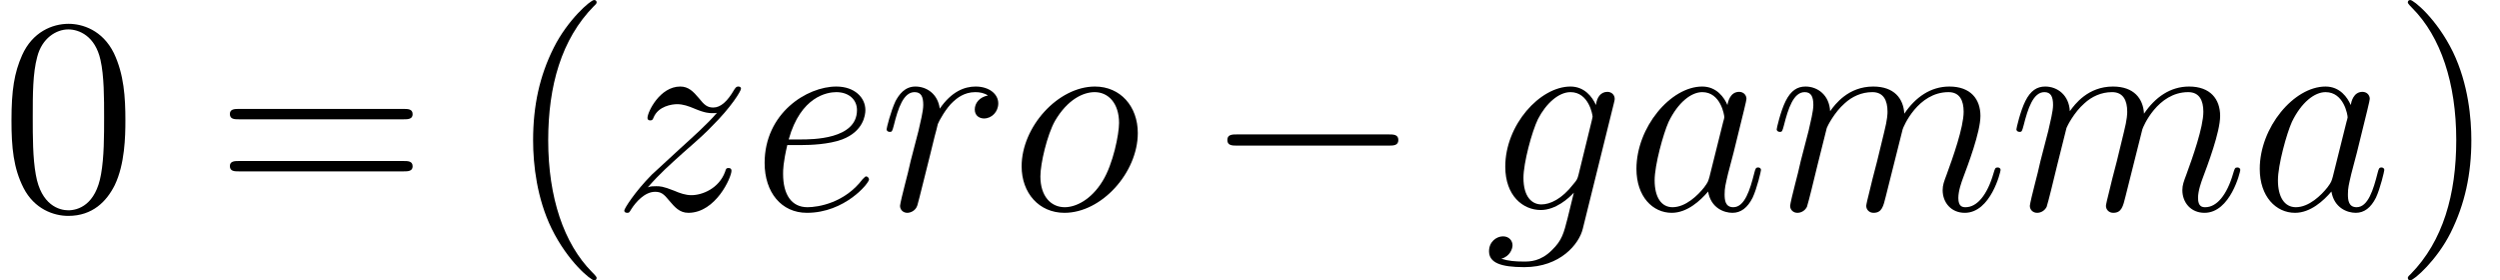
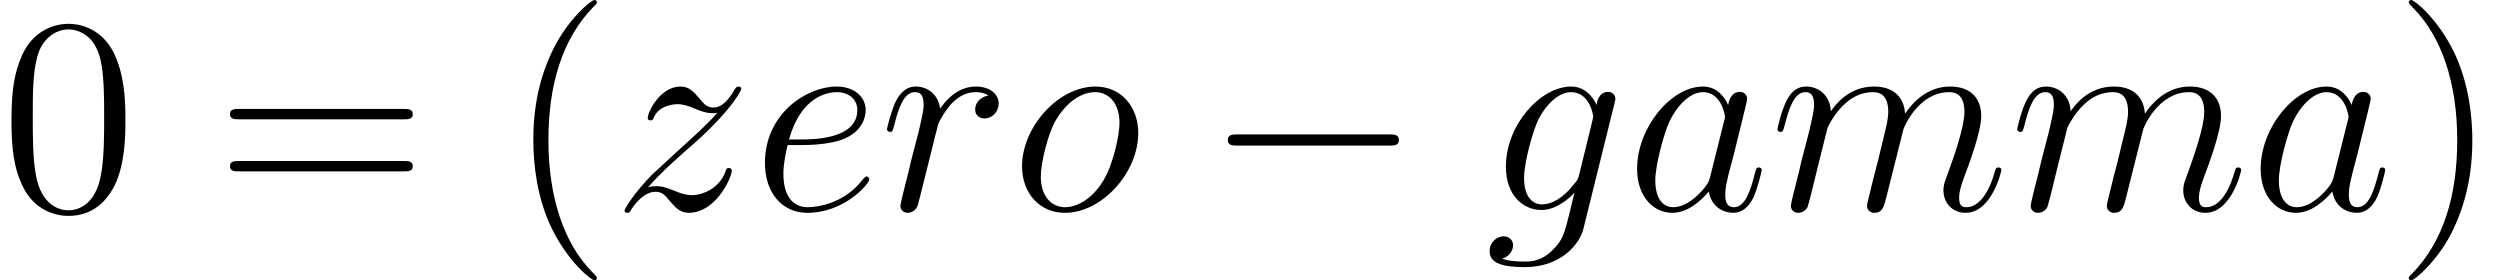
- <svg xmlns="http://www.w3.org/2000/svg" xmlns:xlink="http://www.w3.org/1999/xlink" version="1.1" width="106.742pt" height="11.955pt" viewBox="179.755 83.885 106.742 11.955">
+ <svg xmlns="http://www.w3.org/2000/svg" xmlns:xlink="http://www.w3.org/1999/xlink" width="142.323" height="15.94" version="1.1" viewBox="179.755 83.885 106.742 11.955">
  <defs>
    <path id="g0-0" d="M7.878-2.75C8.082-2.75 8.297-2.75 8.297-2.989S8.082-3.228 7.878-3.228H1.411C1.207-3.228 .992-3.228 .992-2.989S1.207-2.75 1.411-2.75H7.878Z" />
    <path id="g1-97" d="M3.599-1.423C3.539-1.219 3.539-1.196 3.371-.968C3.108-.634 2.582-.12 2.02-.12C1.53-.12 1.255-.562 1.255-1.267C1.255-1.925 1.626-3.264 1.853-3.766C2.26-4.603 2.821-5.033 3.288-5.033C4.077-5.033 4.232-4.053 4.232-3.957C4.232-3.945 4.196-3.79 4.184-3.766L3.599-1.423ZM4.364-4.483C4.232-4.794 3.909-5.272 3.288-5.272C1.937-5.272 .478-3.527 .478-1.757C.478-.574 1.172 .12 1.985 .12C2.642 .12 3.204-.395 3.539-.789C3.658-.084 4.22 .12 4.579 .12S5.224-.096 5.44-.526C5.631-.933 5.798-1.662 5.798-1.71C5.798-1.769 5.75-1.817 5.679-1.817C5.571-1.817 5.559-1.757 5.511-1.578C5.332-.873 5.105-.12 4.615-.12C4.268-.12 4.244-.43 4.244-.669C4.244-.944 4.28-1.076 4.388-1.542C4.471-1.841 4.531-2.104 4.627-2.451C5.069-4.244 5.177-4.674 5.177-4.746C5.177-4.914 5.045-5.045 4.866-5.045C4.483-5.045 4.388-4.627 4.364-4.483Z" />
    <path id="g1-101" d="M2.14-2.774C2.463-2.774 3.276-2.798 3.85-3.013C4.758-3.359 4.842-4.053 4.842-4.268C4.842-4.794 4.388-5.272 3.599-5.272C2.343-5.272 .538-4.136 .538-2.008C.538-.753 1.255 .12 2.343 .12C3.969 .12 4.997-1.148 4.997-1.303C4.997-1.375 4.926-1.435 4.878-1.435C4.842-1.435 4.83-1.423 4.722-1.315C3.957-.299 2.821-.12 2.367-.12C1.686-.12 1.327-.658 1.327-1.542C1.327-1.71 1.327-2.008 1.506-2.774H2.14ZM1.566-3.013C2.08-4.854 3.216-5.033 3.599-5.033C4.125-5.033 4.483-4.722 4.483-4.268C4.483-3.013 2.57-3.013 2.068-3.013H1.566Z" />
    <path id="g1-103" d="M4.041-1.518C3.993-1.327 3.969-1.279 3.814-1.1C3.324-.466 2.821-.239 2.451-.239C2.056-.239 1.686-.55 1.686-1.375C1.686-2.008 2.044-3.347 2.307-3.885C2.654-4.555 3.192-5.033 3.694-5.033C4.483-5.033 4.639-4.053 4.639-3.981L4.603-3.814L4.041-1.518ZM4.782-4.483C4.627-4.83 4.292-5.272 3.694-5.272C2.391-5.272 .909-3.634 .909-1.853C.909-.61 1.662 0 2.427 0C3.061 0 3.622-.502 3.838-.741L3.575 .335C3.407 .992 3.335 1.291 2.905 1.71C2.415 2.2 1.961 2.2 1.698 2.2C1.339 2.2 1.04 2.176 .741 2.08C1.124 1.973 1.219 1.638 1.219 1.506C1.219 1.315 1.076 1.124 .813 1.124C.526 1.124 .215 1.363 .215 1.757C.215 2.248 .705 2.439 1.722 2.439C3.264 2.439 4.065 1.447 4.22 .801L5.547-4.555C5.583-4.698 5.583-4.722 5.583-4.746C5.583-4.914 5.452-5.045 5.272-5.045C4.985-5.045 4.818-4.806 4.782-4.483Z" />
    <path id="g1-109" d="M2.463-3.503C2.487-3.575 2.786-4.172 3.228-4.555C3.539-4.842 3.945-5.033 4.411-5.033C4.89-5.033 5.057-4.674 5.057-4.196C5.057-4.125 5.057-3.885 4.914-3.324L4.615-2.092C4.519-1.733 4.292-.849 4.268-.717C4.22-.538 4.148-.227 4.148-.179C4.148-.012 4.28 .12 4.459 .12C4.818 .12 4.878-.155 4.985-.586L5.703-3.443C5.727-3.539 6.348-5.033 7.663-5.033C8.141-5.033 8.309-4.674 8.309-4.196C8.309-3.527 7.843-2.224 7.58-1.506C7.472-1.219 7.412-1.064 7.412-.849C7.412-.311 7.783 .12 8.357 .12C9.468 .12 9.887-1.638 9.887-1.71C9.887-1.769 9.839-1.817 9.767-1.817C9.66-1.817 9.648-1.781 9.588-1.578C9.313-.622 8.871-.12 8.393-.12C8.273-.12 8.082-.132 8.082-.514C8.082-.825 8.225-1.207 8.273-1.339C8.488-1.913 9.026-3.324 9.026-4.017C9.026-4.734 8.608-5.272 7.699-5.272C6.898-5.272 6.253-4.818 5.774-4.113C5.738-4.758 5.344-5.272 4.447-5.272C3.383-5.272 2.821-4.519 2.606-4.22C2.57-4.902 2.08-5.272 1.554-5.272C1.207-5.272 .933-5.105 .705-4.651C.49-4.22 .323-3.491 .323-3.443S.371-3.335 .454-3.335C.55-3.335 .562-3.347 .634-3.622C.813-4.328 1.04-5.033 1.518-5.033C1.793-5.033 1.889-4.842 1.889-4.483C1.889-4.22 1.769-3.754 1.686-3.383L1.351-2.092C1.303-1.865 1.172-1.327 1.112-1.112C1.028-.801 .897-.239 .897-.179C.897-.012 1.028 .12 1.207 .12C1.351 .12 1.518 .048 1.614-.132C1.638-.191 1.745-.61 1.805-.849L2.068-1.925L2.463-3.503Z" />
    <path id="g1-111" d="M5.452-3.288C5.452-4.423 4.71-5.272 3.622-5.272C2.044-5.272 .49-3.551 .49-1.865C.49-.729 1.231 .12 2.319 .12C3.909 .12 5.452-1.602 5.452-3.288ZM2.331-.12C1.733-.12 1.291-.598 1.291-1.435C1.291-1.985 1.578-3.204 1.913-3.802C2.451-4.722 3.12-5.033 3.61-5.033C4.196-5.033 4.651-4.555 4.651-3.718C4.651-3.24 4.4-1.961 3.945-1.231C3.455-.43 2.798-.12 2.331-.12Z" />
    <path id="g1-114" d="M4.651-4.89C4.28-4.818 4.089-4.555 4.089-4.292C4.089-4.005 4.316-3.909 4.483-3.909C4.818-3.909 5.093-4.196 5.093-4.555C5.093-4.937 4.722-5.272 4.125-5.272C3.646-5.272 3.096-5.057 2.594-4.328C2.511-4.961 2.032-5.272 1.554-5.272C1.088-5.272 .849-4.914 .705-4.651C.502-4.22 .323-3.503 .323-3.443C.323-3.395 .371-3.335 .454-3.335C.55-3.335 .562-3.347 .634-3.622C.813-4.34 1.04-5.033 1.518-5.033C1.805-5.033 1.889-4.83 1.889-4.483C1.889-4.22 1.769-3.754 1.686-3.383L1.351-2.092C1.303-1.865 1.172-1.327 1.112-1.112C1.028-.801 .897-.239 .897-.179C.897-.012 1.028 .12 1.207 .12C1.339 .12 1.566 .036 1.638-.203C1.674-.299 2.116-2.104 2.188-2.379C2.248-2.642 2.319-2.893 2.379-3.156C2.427-3.324 2.475-3.515 2.511-3.67C2.546-3.778 2.869-4.364 3.168-4.627C3.312-4.758 3.622-5.033 4.113-5.033C4.304-5.033 4.495-4.997 4.651-4.89Z" />
    <path id="g1-122" d="M1.518-.968C2.032-1.554 2.451-1.925 3.049-2.463C3.766-3.084 4.077-3.383 4.244-3.563C5.081-4.388 5.499-5.081 5.499-5.177S5.404-5.272 5.38-5.272C5.296-5.272 5.272-5.224 5.212-5.141C4.914-4.627 4.627-4.376 4.316-4.376C4.065-4.376 3.933-4.483 3.706-4.77C3.455-5.069 3.252-5.272 2.905-5.272C2.032-5.272 1.506-4.184 1.506-3.933C1.506-3.897 1.518-3.826 1.626-3.826C1.722-3.826 1.733-3.873 1.769-3.957C1.973-4.435 2.546-4.519 2.774-4.519C3.025-4.519 3.264-4.435 3.515-4.328C3.969-4.136 4.16-4.136 4.28-4.136C4.364-4.136 4.411-4.136 4.471-4.148C4.077-3.682 3.431-3.108 2.893-2.618L1.686-1.506C.956-.765 .514-.06 .514 .024C.514 .096 .574 .12 .646 .12S.729 .108 .813-.036C1.004-.335 1.387-.777 1.829-.777C2.08-.777 2.2-.693 2.439-.395C2.666-.132 2.869 .12 3.252 .12C4.423 .12 5.093-1.399 5.093-1.674C5.093-1.722 5.081-1.793 4.961-1.793C4.866-1.793 4.854-1.745 4.818-1.626C4.555-.921 3.85-.634 3.383-.634C3.132-.634 2.893-.717 2.642-.825C2.164-1.016 2.032-1.016 1.877-1.016C1.757-1.016 1.626-1.016 1.518-.968Z" />
    <path id="g2-40" d="M3.885 2.905C3.885 2.869 3.885 2.845 3.682 2.642C2.487 1.435 1.817-.538 1.817-2.977C1.817-5.296 2.379-7.293 3.766-8.703C3.885-8.811 3.885-8.835 3.885-8.871C3.885-8.942 3.826-8.966 3.778-8.966C3.622-8.966 2.642-8.106 2.056-6.934C1.447-5.727 1.172-4.447 1.172-2.977C1.172-1.913 1.339-.49 1.961 .789C2.666 2.224 3.646 3.001 3.778 3.001C3.826 3.001 3.885 2.977 3.885 2.905Z" />
    <path id="g2-41" d="M3.371-2.977C3.371-3.885 3.252-5.368 2.582-6.755C1.877-8.189 .897-8.966 .765-8.966C.717-8.966 .658-8.942 .658-8.871C.658-8.835 .658-8.811 .861-8.608C2.056-7.4 2.726-5.428 2.726-2.989C2.726-.669 2.164 1.327 .777 2.738C.658 2.845 .658 2.869 .658 2.905C.658 2.977 .717 3.001 .765 3.001C.921 3.001 1.901 2.14 2.487 .968C3.096-.251 3.371-1.542 3.371-2.977Z" />
    <path id="g2-48" d="M5.356-3.826C5.356-4.818 5.296-5.786 4.866-6.695C4.376-7.687 3.515-7.95 2.929-7.95C2.236-7.95 1.387-7.603 .944-6.611C.61-5.858 .49-5.117 .49-3.826C.49-2.666 .574-1.793 1.004-.944C1.47-.036 2.295 .251 2.917 .251C3.957 .251 4.555-.371 4.902-1.064C5.332-1.961 5.356-3.132 5.356-3.826ZM2.917 .012C2.534 .012 1.757-.203 1.53-1.506C1.399-2.224 1.399-3.132 1.399-3.969C1.399-4.949 1.399-5.834 1.59-6.539C1.793-7.34 2.403-7.711 2.917-7.711C3.371-7.711 4.065-7.436 4.292-6.408C4.447-5.727 4.447-4.782 4.447-3.969C4.447-3.168 4.447-2.26 4.316-1.53C4.089-.215 3.335 .012 2.917 .012Z" />
    <path id="g2-61" d="M8.07-3.873C8.237-3.873 8.452-3.873 8.452-4.089C8.452-4.316 8.249-4.316 8.07-4.316H1.028C.861-4.316 .646-4.316 .646-4.101C.646-3.873 .849-3.873 1.028-3.873H8.07ZM8.07-1.65C8.237-1.65 8.452-1.65 8.452-1.865C8.452-2.092 8.249-2.092 8.07-2.092H1.028C.861-2.092 .646-2.092 .646-1.877C.646-1.65 .849-1.65 1.028-1.65H8.07Z" />
  </defs>
  <g id="page1">
    <use x="179.755" y="92.852" xlink:href="#g2-48" />
    <use x="188.928" y="92.852" xlink:href="#g2-61" />
    <use x="201.354" y="92.852" xlink:href="#g2-40" />
    <use x="205.906" y="92.852" xlink:href="#g1-122" />
    <use x="211.877" y="92.852" xlink:href="#g1-101" />
    <use x="217.302" y="92.852" xlink:href="#g1-114" />
    <use x="222.903" y="92.852" xlink:href="#g1-111" />
    <use x="231.187" y="92.852" xlink:href="#g0-0" />
    <use x="243.142" y="92.852" xlink:href="#g1-103" />
    <use x="249.176" y="92.852" xlink:href="#g1-97" />
    <use x="255.321" y="92.852" xlink:href="#g1-109" />
    <use x="265.56" y="92.852" xlink:href="#g1-109" />
    <use x="275.8" y="92.852" xlink:href="#g1-97" />
    <use x="281.945" y="92.852" xlink:href="#g2-41" />
  </g>
</svg>
